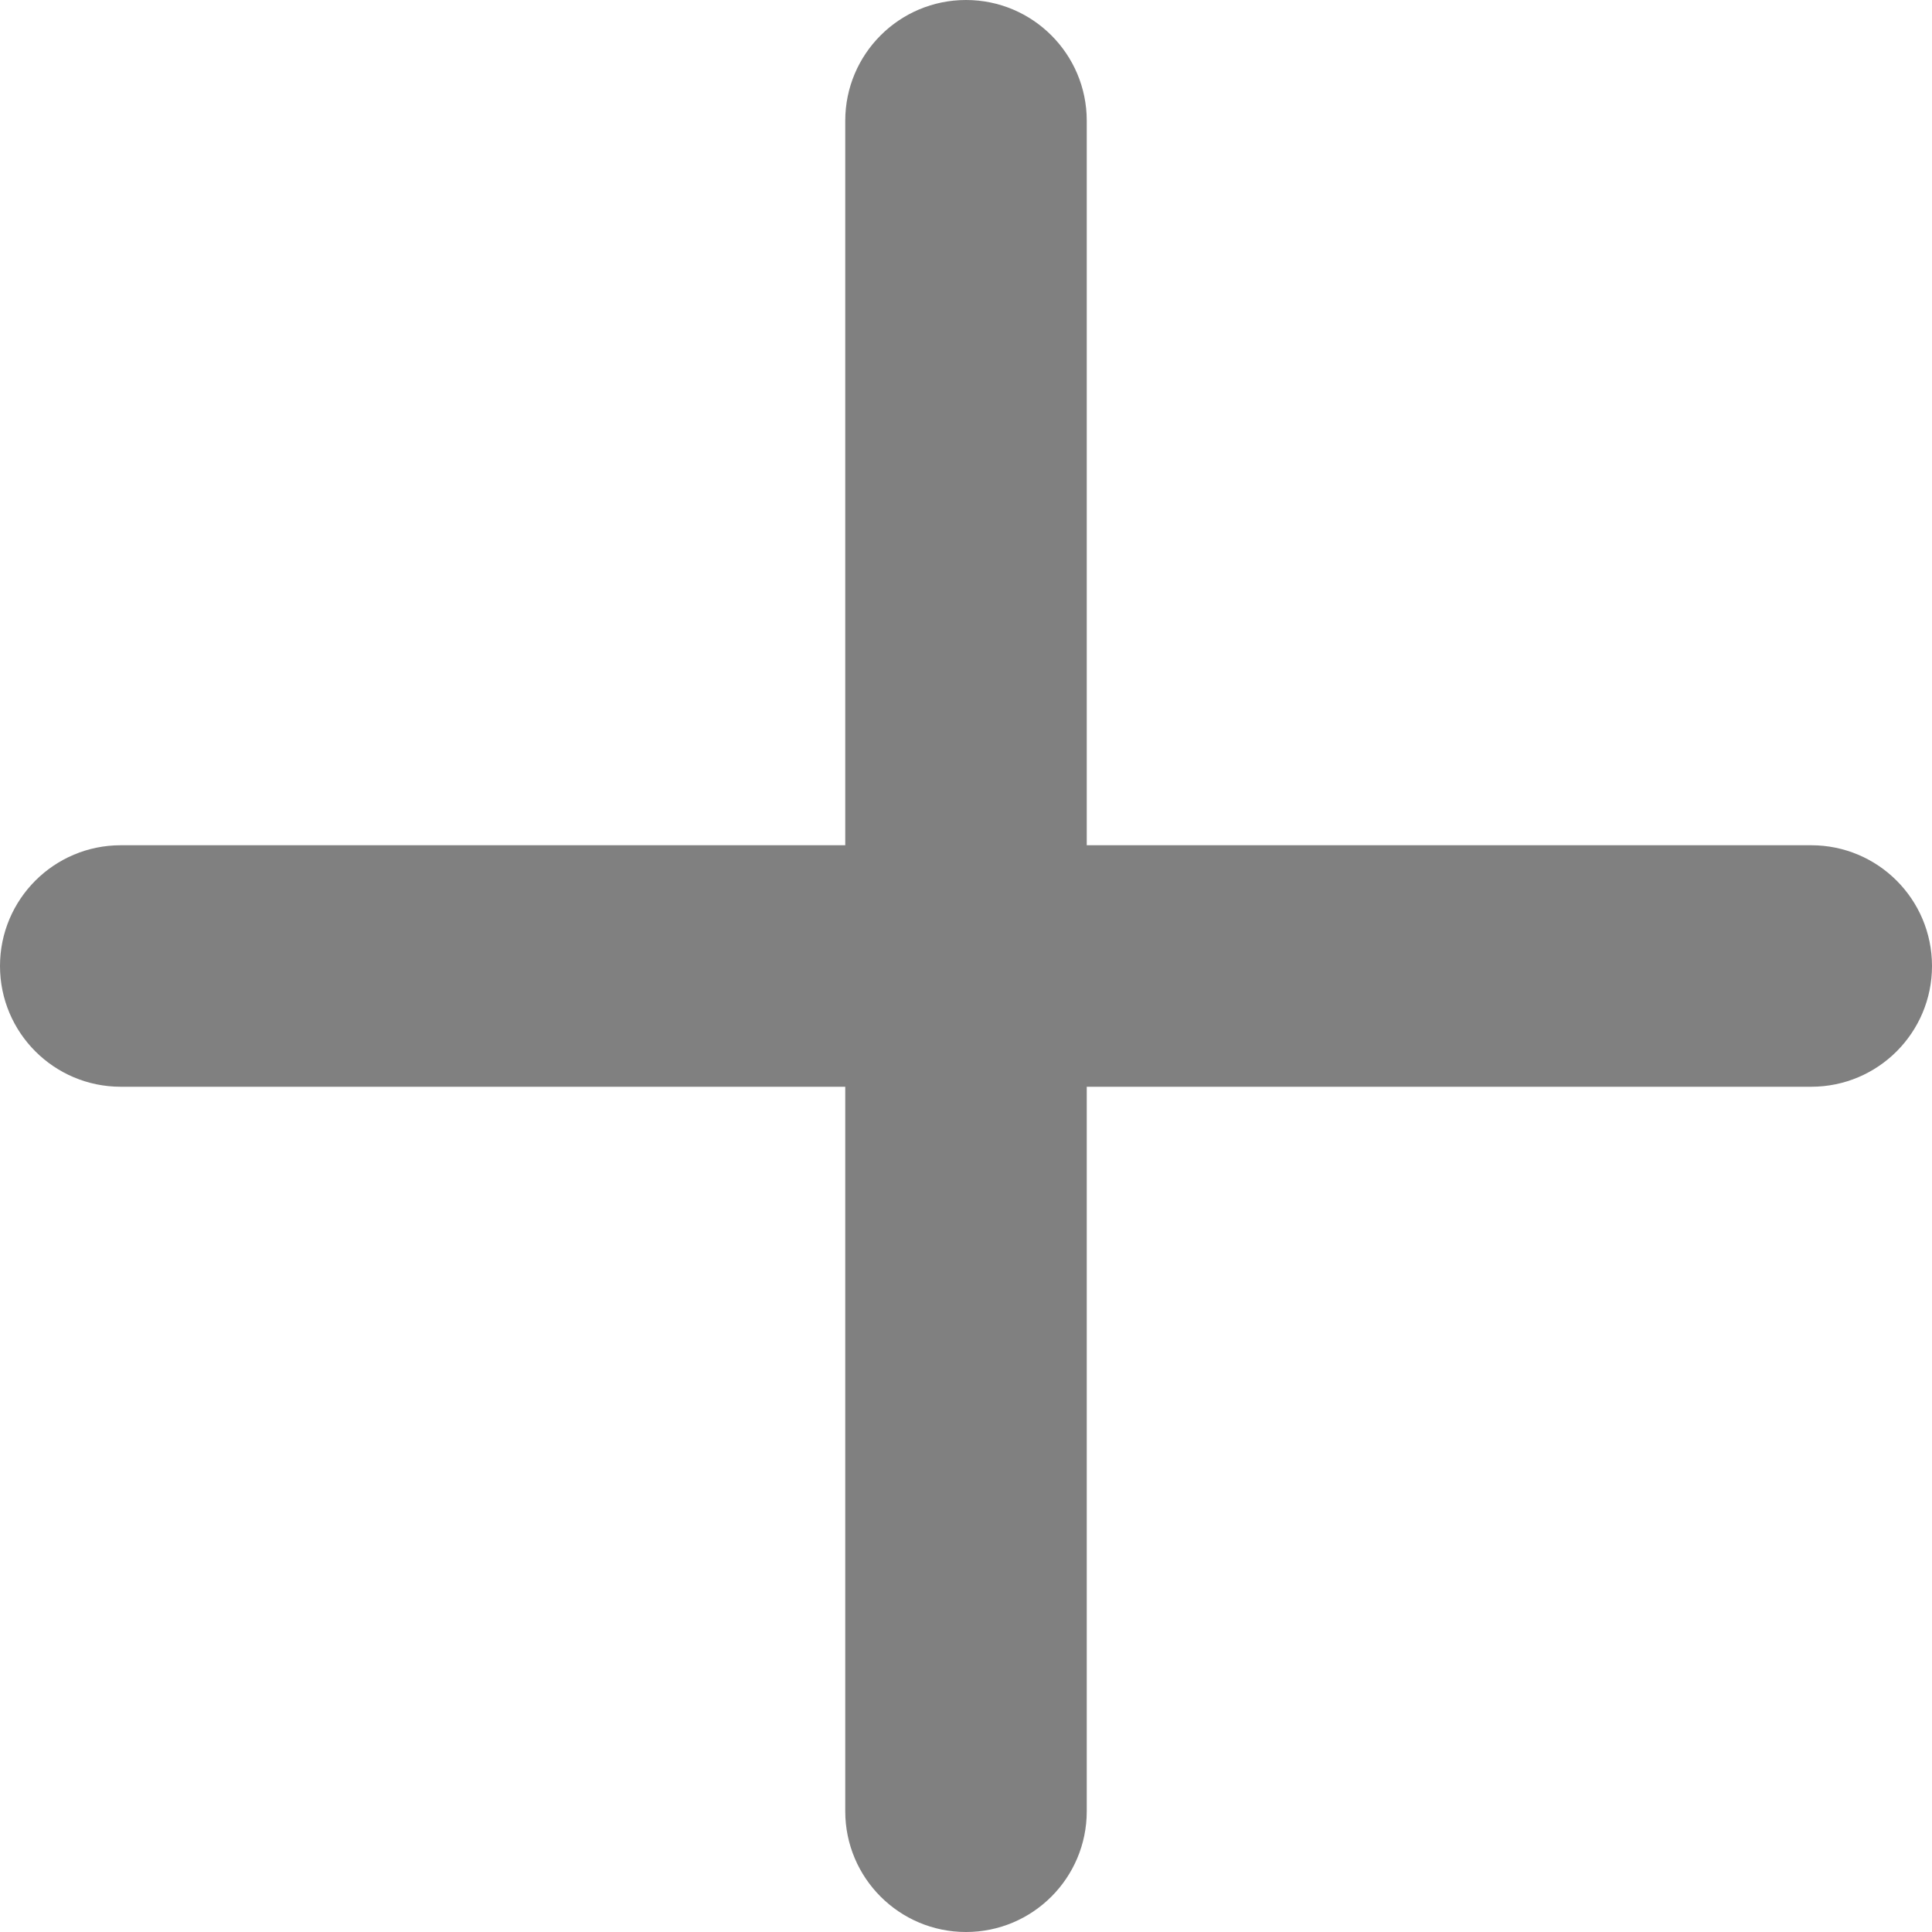
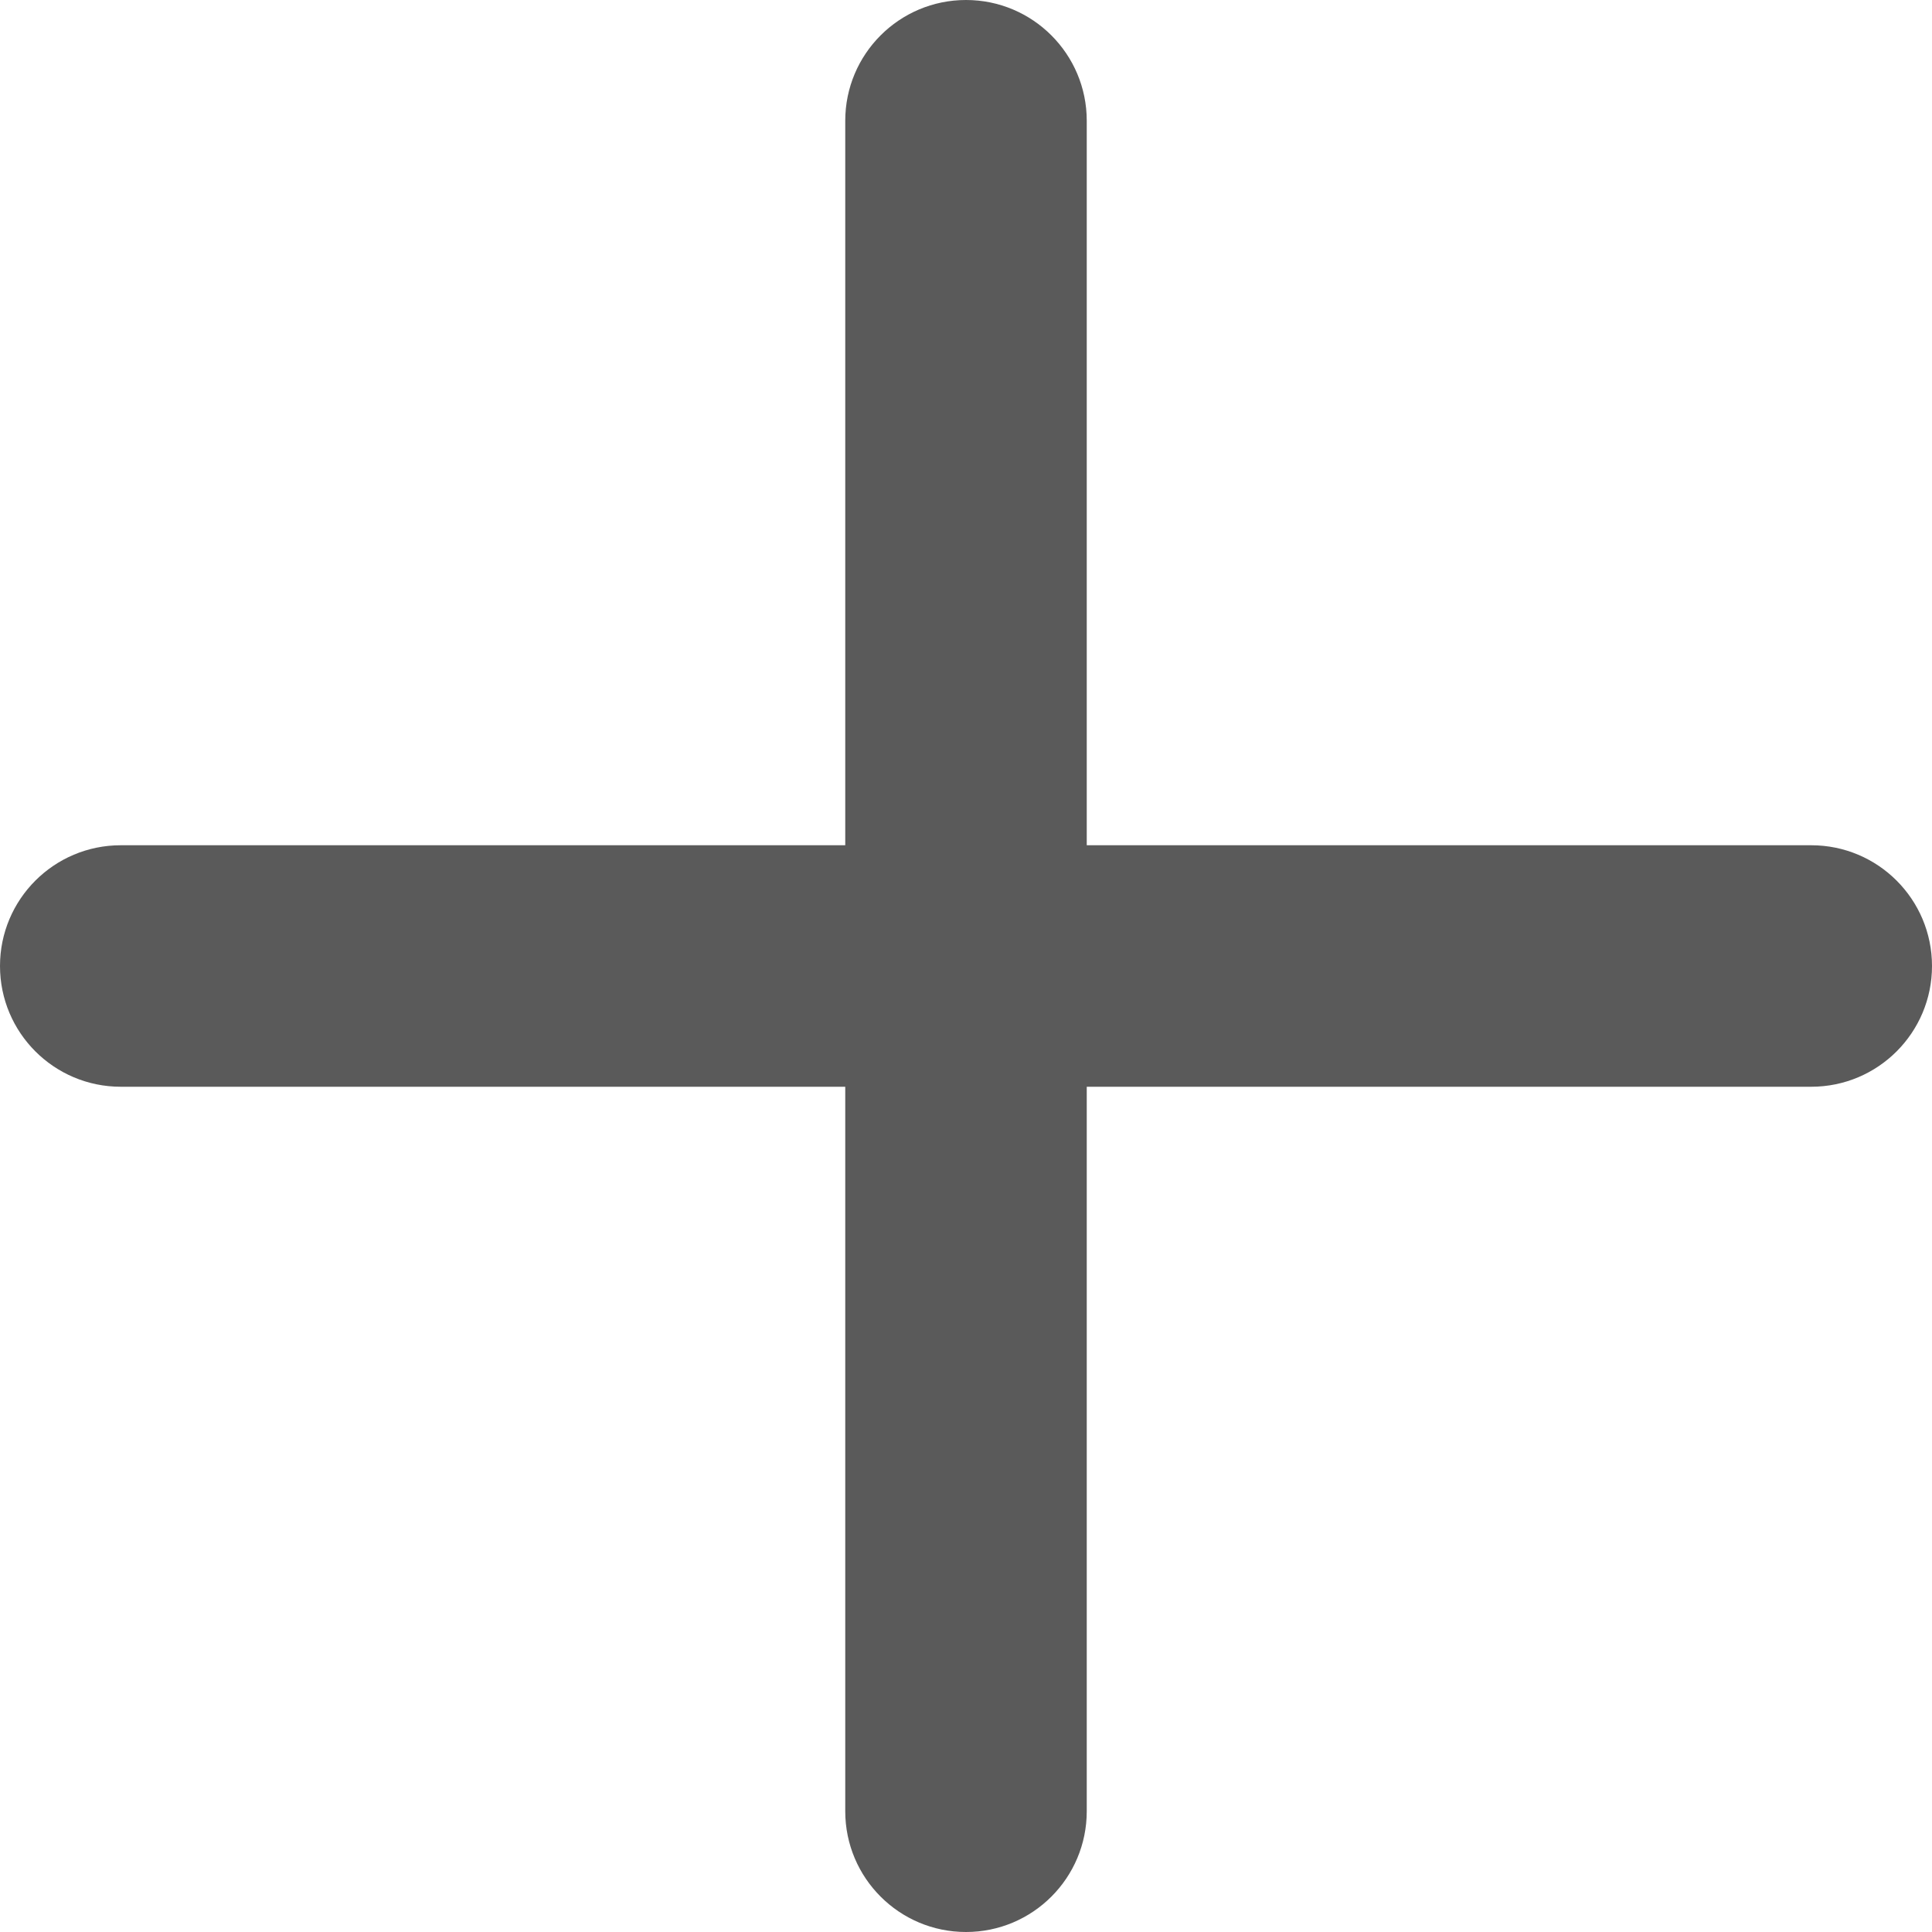
<svg xmlns="http://www.w3.org/2000/svg" width="100" height="100" viewBox="0 0 100 100" fill="none">
-   <rect y="43.75" width="100" height="12.5" rx="6.25" fill="#808080" />
-   <rect x="43.75" y="100" width="100" height="12.5" rx="6.25" transform="rotate(-90 43.75 100)" fill="#808080" />
+   <rect y="43.75" width="100" height="12.5" rx="6.25" fill="#5A5A5A" />
+   <rect x="43.75" y="100" width="100" height="12.5" rx="6.25" transform="rotate(-90 43.75 100)" fill="#5A5A5A" />
</svg>
